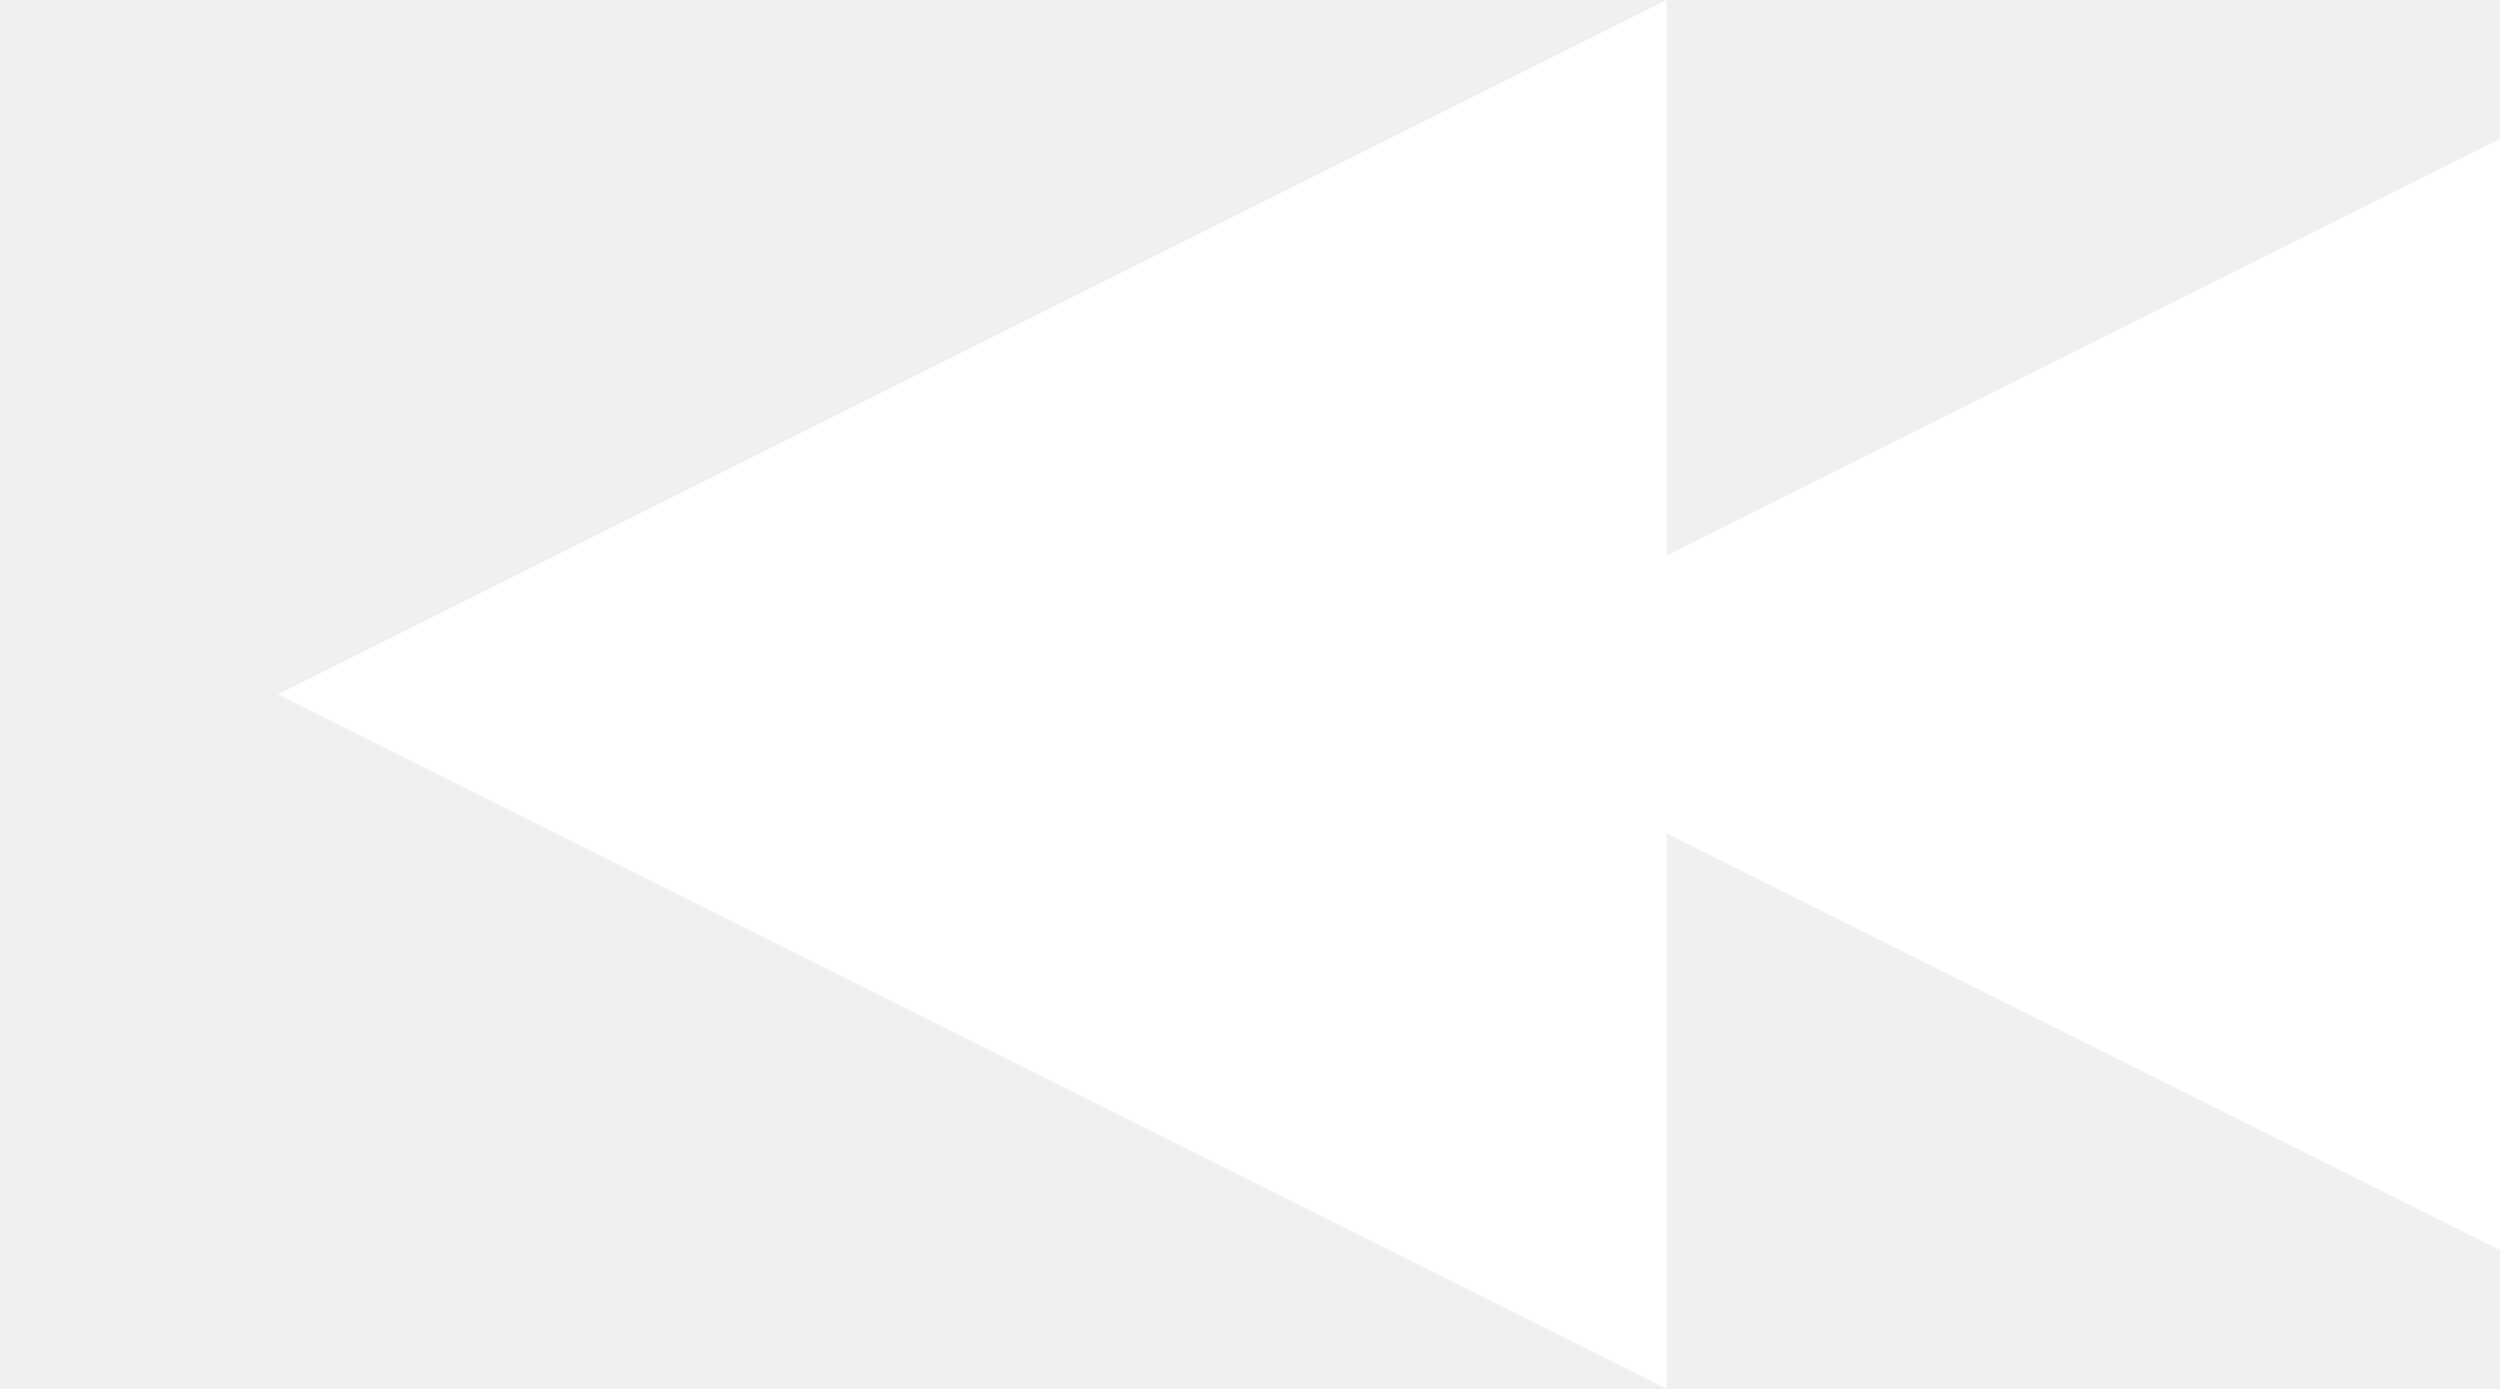
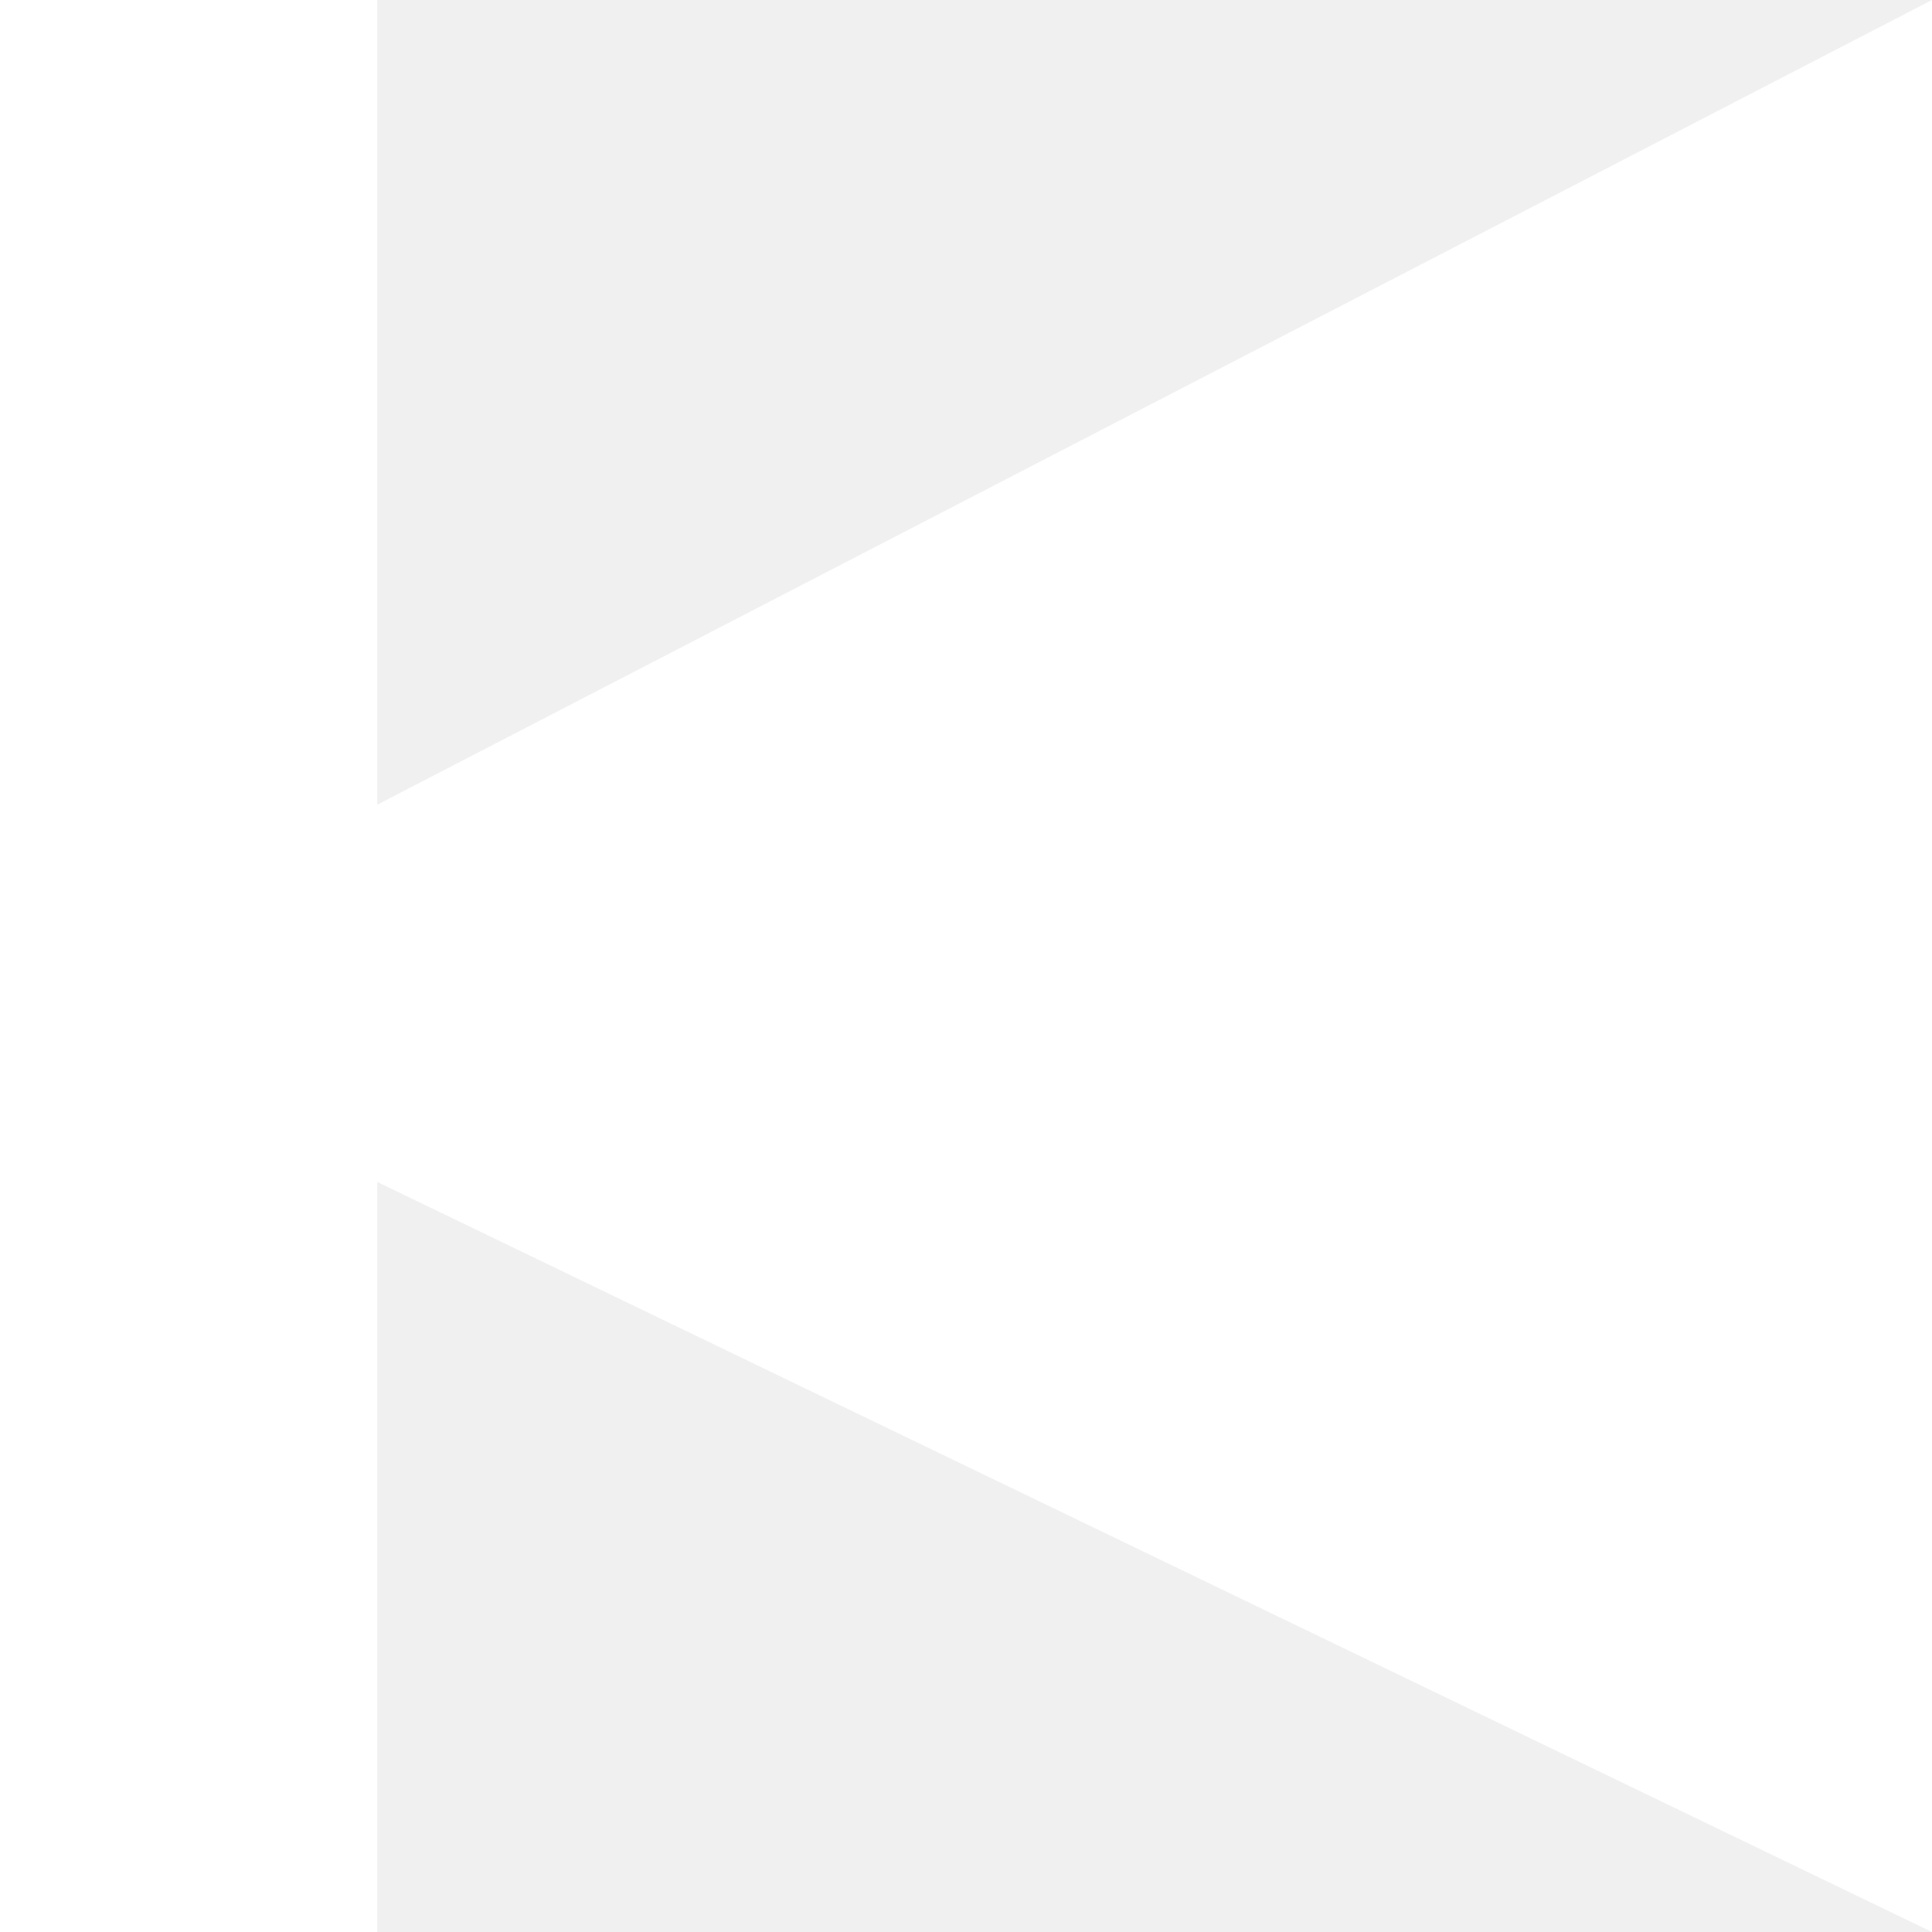
- <svg xmlns="http://www.w3.org/2000/svg" xmlns:xlink="http://www.w3.org/1999/xlink" version="1.1" preserveAspectRatio="xMidYMid meet" viewBox="0 0 18 10" width="100%" height="100%">
+ <svg xmlns="http://www.w3.org/2000/svg" xmlns:xlink="http://www.w3.org/1999/xlink" version="1.1" x="0px" y="0px" width="512px" height="512px" viewBox="0 0 512 512" enable-background="new 0 0 512 512" xml:space="preserve">
  <defs>
-     <path d="M 20 0 L 20 10 L 10 5 Z" id="a2OFevSqx" />
-     <path d="M 12 0 L 12 10 L 2 5 Z" id="ukwNHQztq" />
+     <path d="M 0 265 L 512 0 L 512 512 Z" id="triangle" />
+     <rect x="0" y="0" width="100" height="100%" id="rect" />
  </defs>
  <g>
-     <use xlink:href="#a2OFevSqx" opacity="1" fill="#ffffff" fill-opacity="1" />
-     <use xlink:href="#ukwNHQztq" opacity="1" fill="#ffffff" fill-opacity="1" />
+     <use xlink:href="#triangle" opacity="1" fill="#ffffff" fill-opacity="1" />
+     <use xlink:href="#rect" opacity="1" fill="#ffffff" fill-opacity="1" />
  </g>
</svg>
